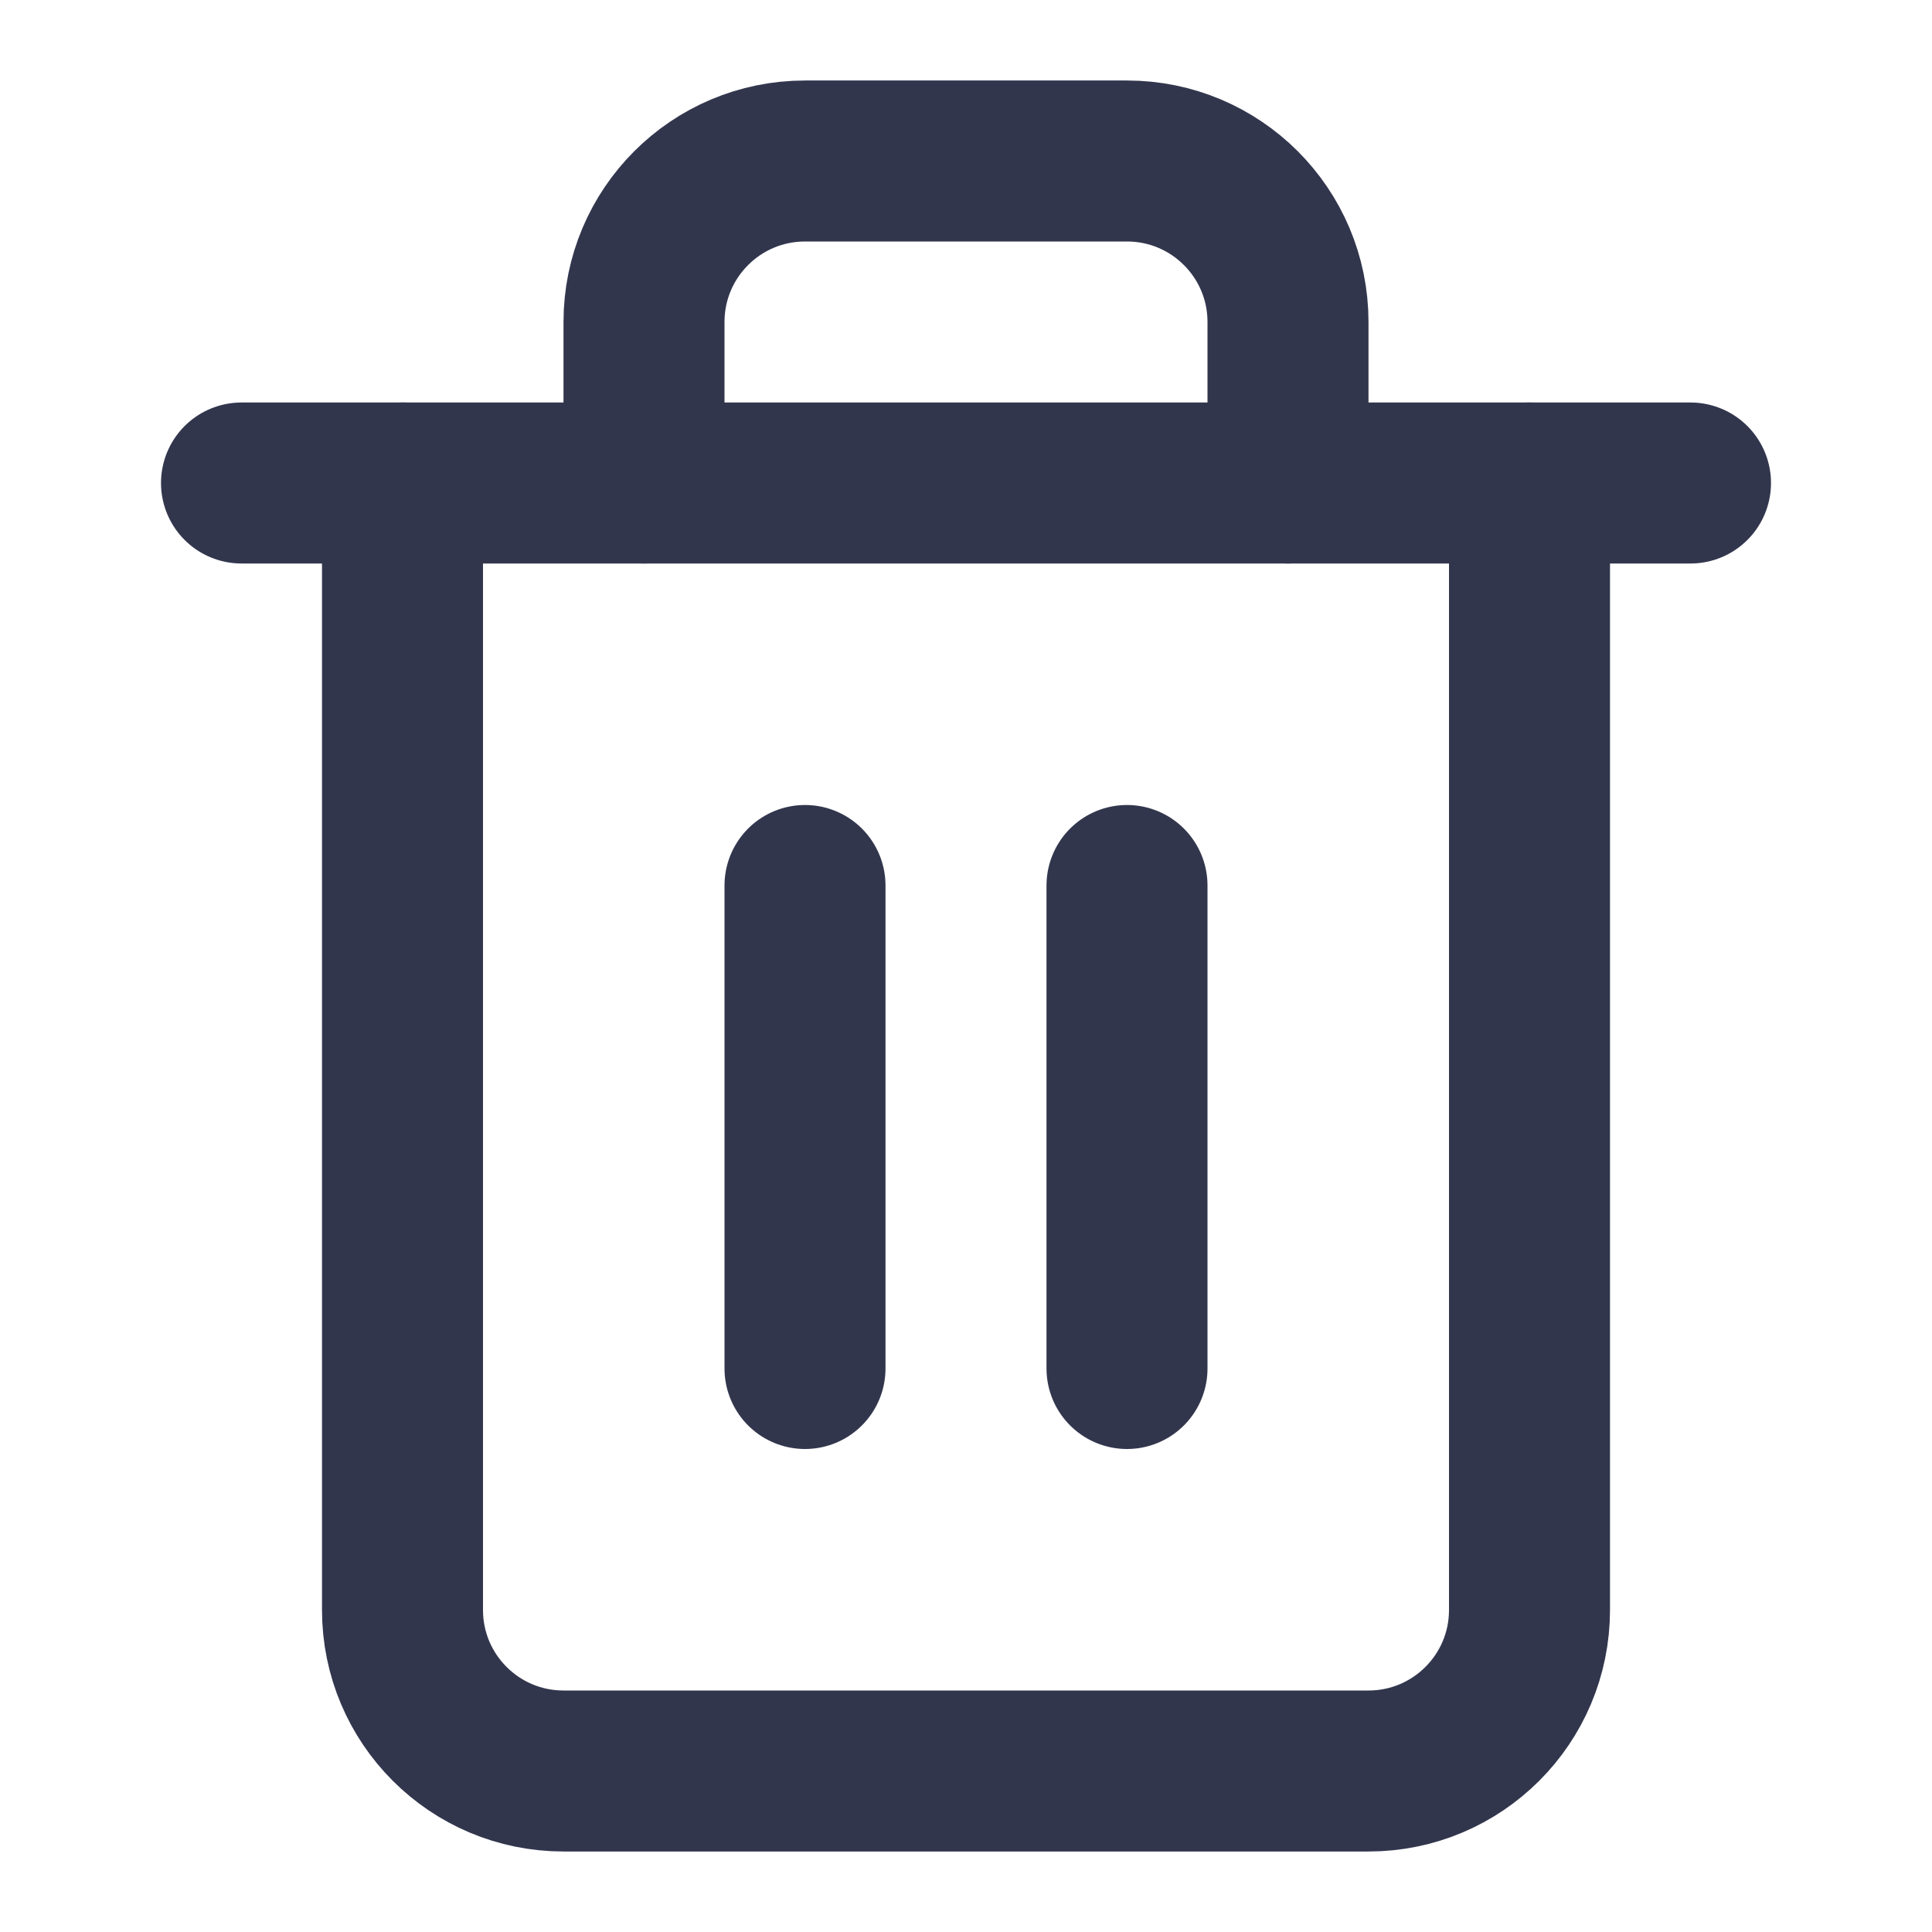
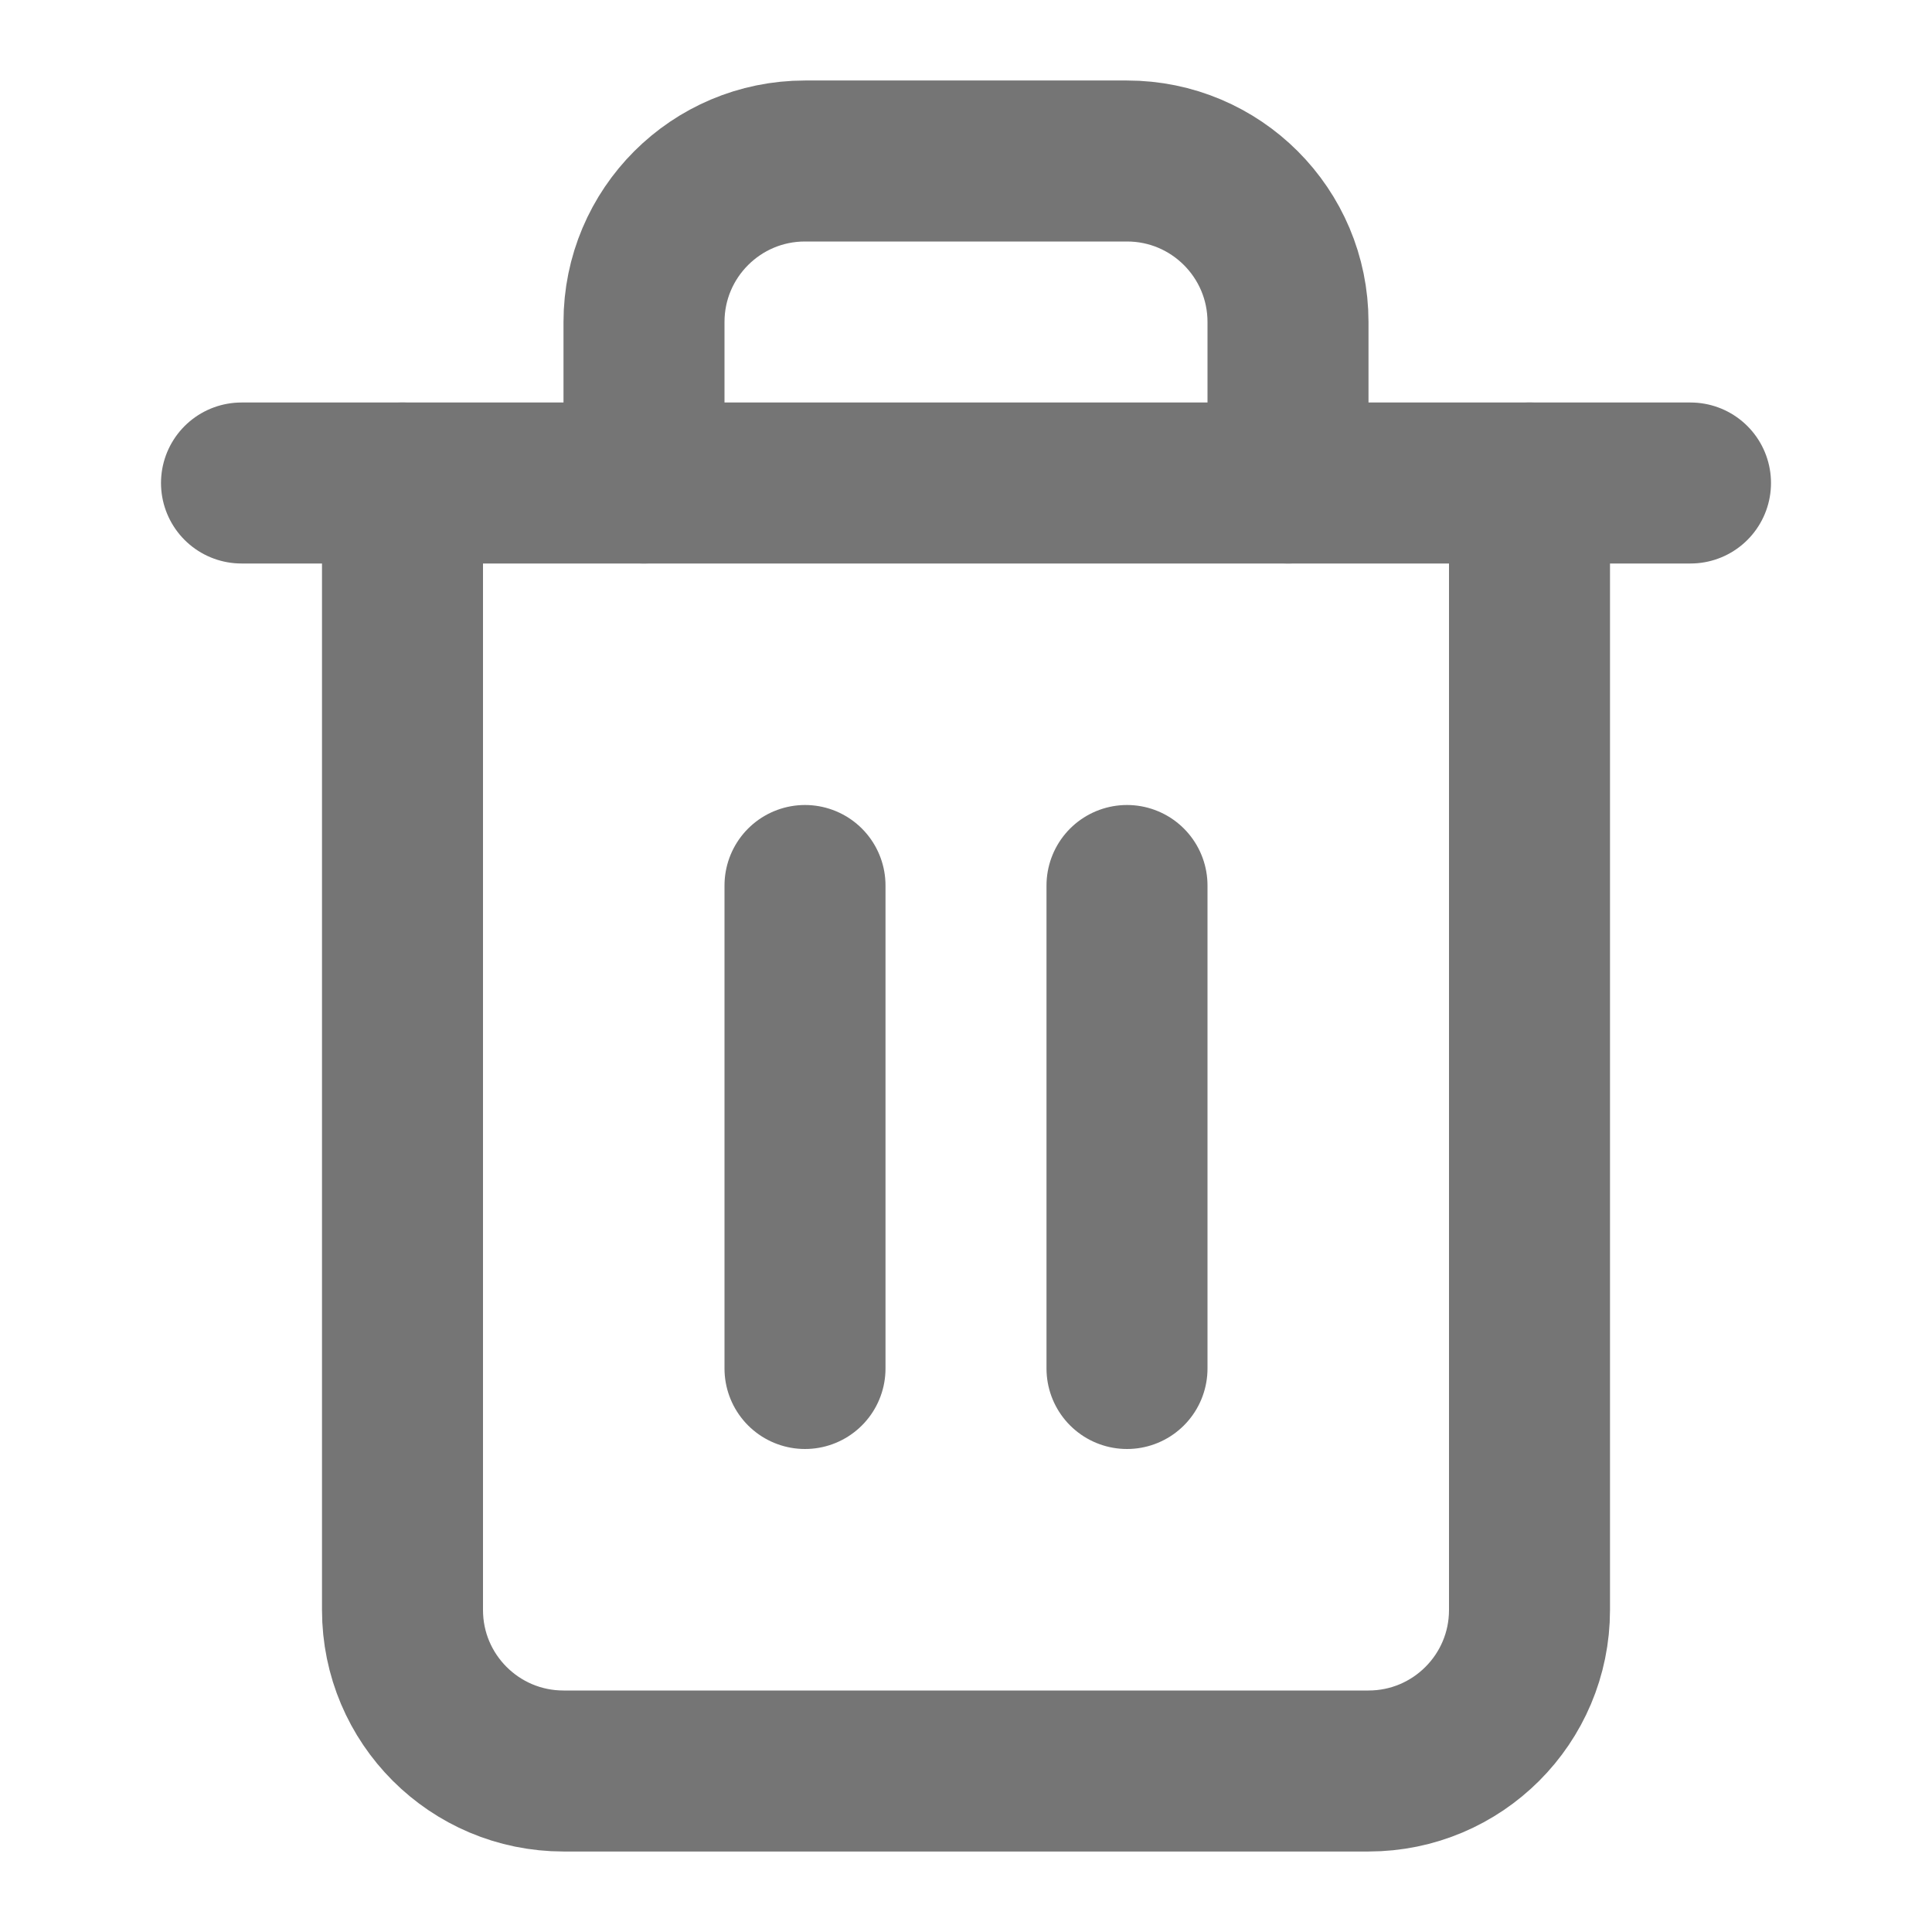
- <svg xmlns="http://www.w3.org/2000/svg" width="24" height="24" viewBox="0 0 24 24" fill="none" stroke="#32364D" stroke-width="2" stroke-linecap="round" stroke-linejoin="round" class="feather feather-trash-2">
+ <svg xmlns="http://www.w3.org/2000/svg" width="20" height="20" viewBox="0 0 24 24" fill="none" stroke="#757575" stroke-width="2" stroke-linecap="round" stroke-linejoin="round" class="feather feather-trash-2">
  <polyline points="3 6 5 6 21 6" />
  <path d="M19 6v14a2 2 0 0 1-2 2H7a2 2 0 0 1-2-2V6m3 0V4a2 2 0 0 1 2-2h4a2 2 0 0 1 2 2v2" />
  <line x1="10" y1="11" x2="10" y2="17" />
  <line x1="14" y1="11" x2="14" y2="17" />
</svg>
